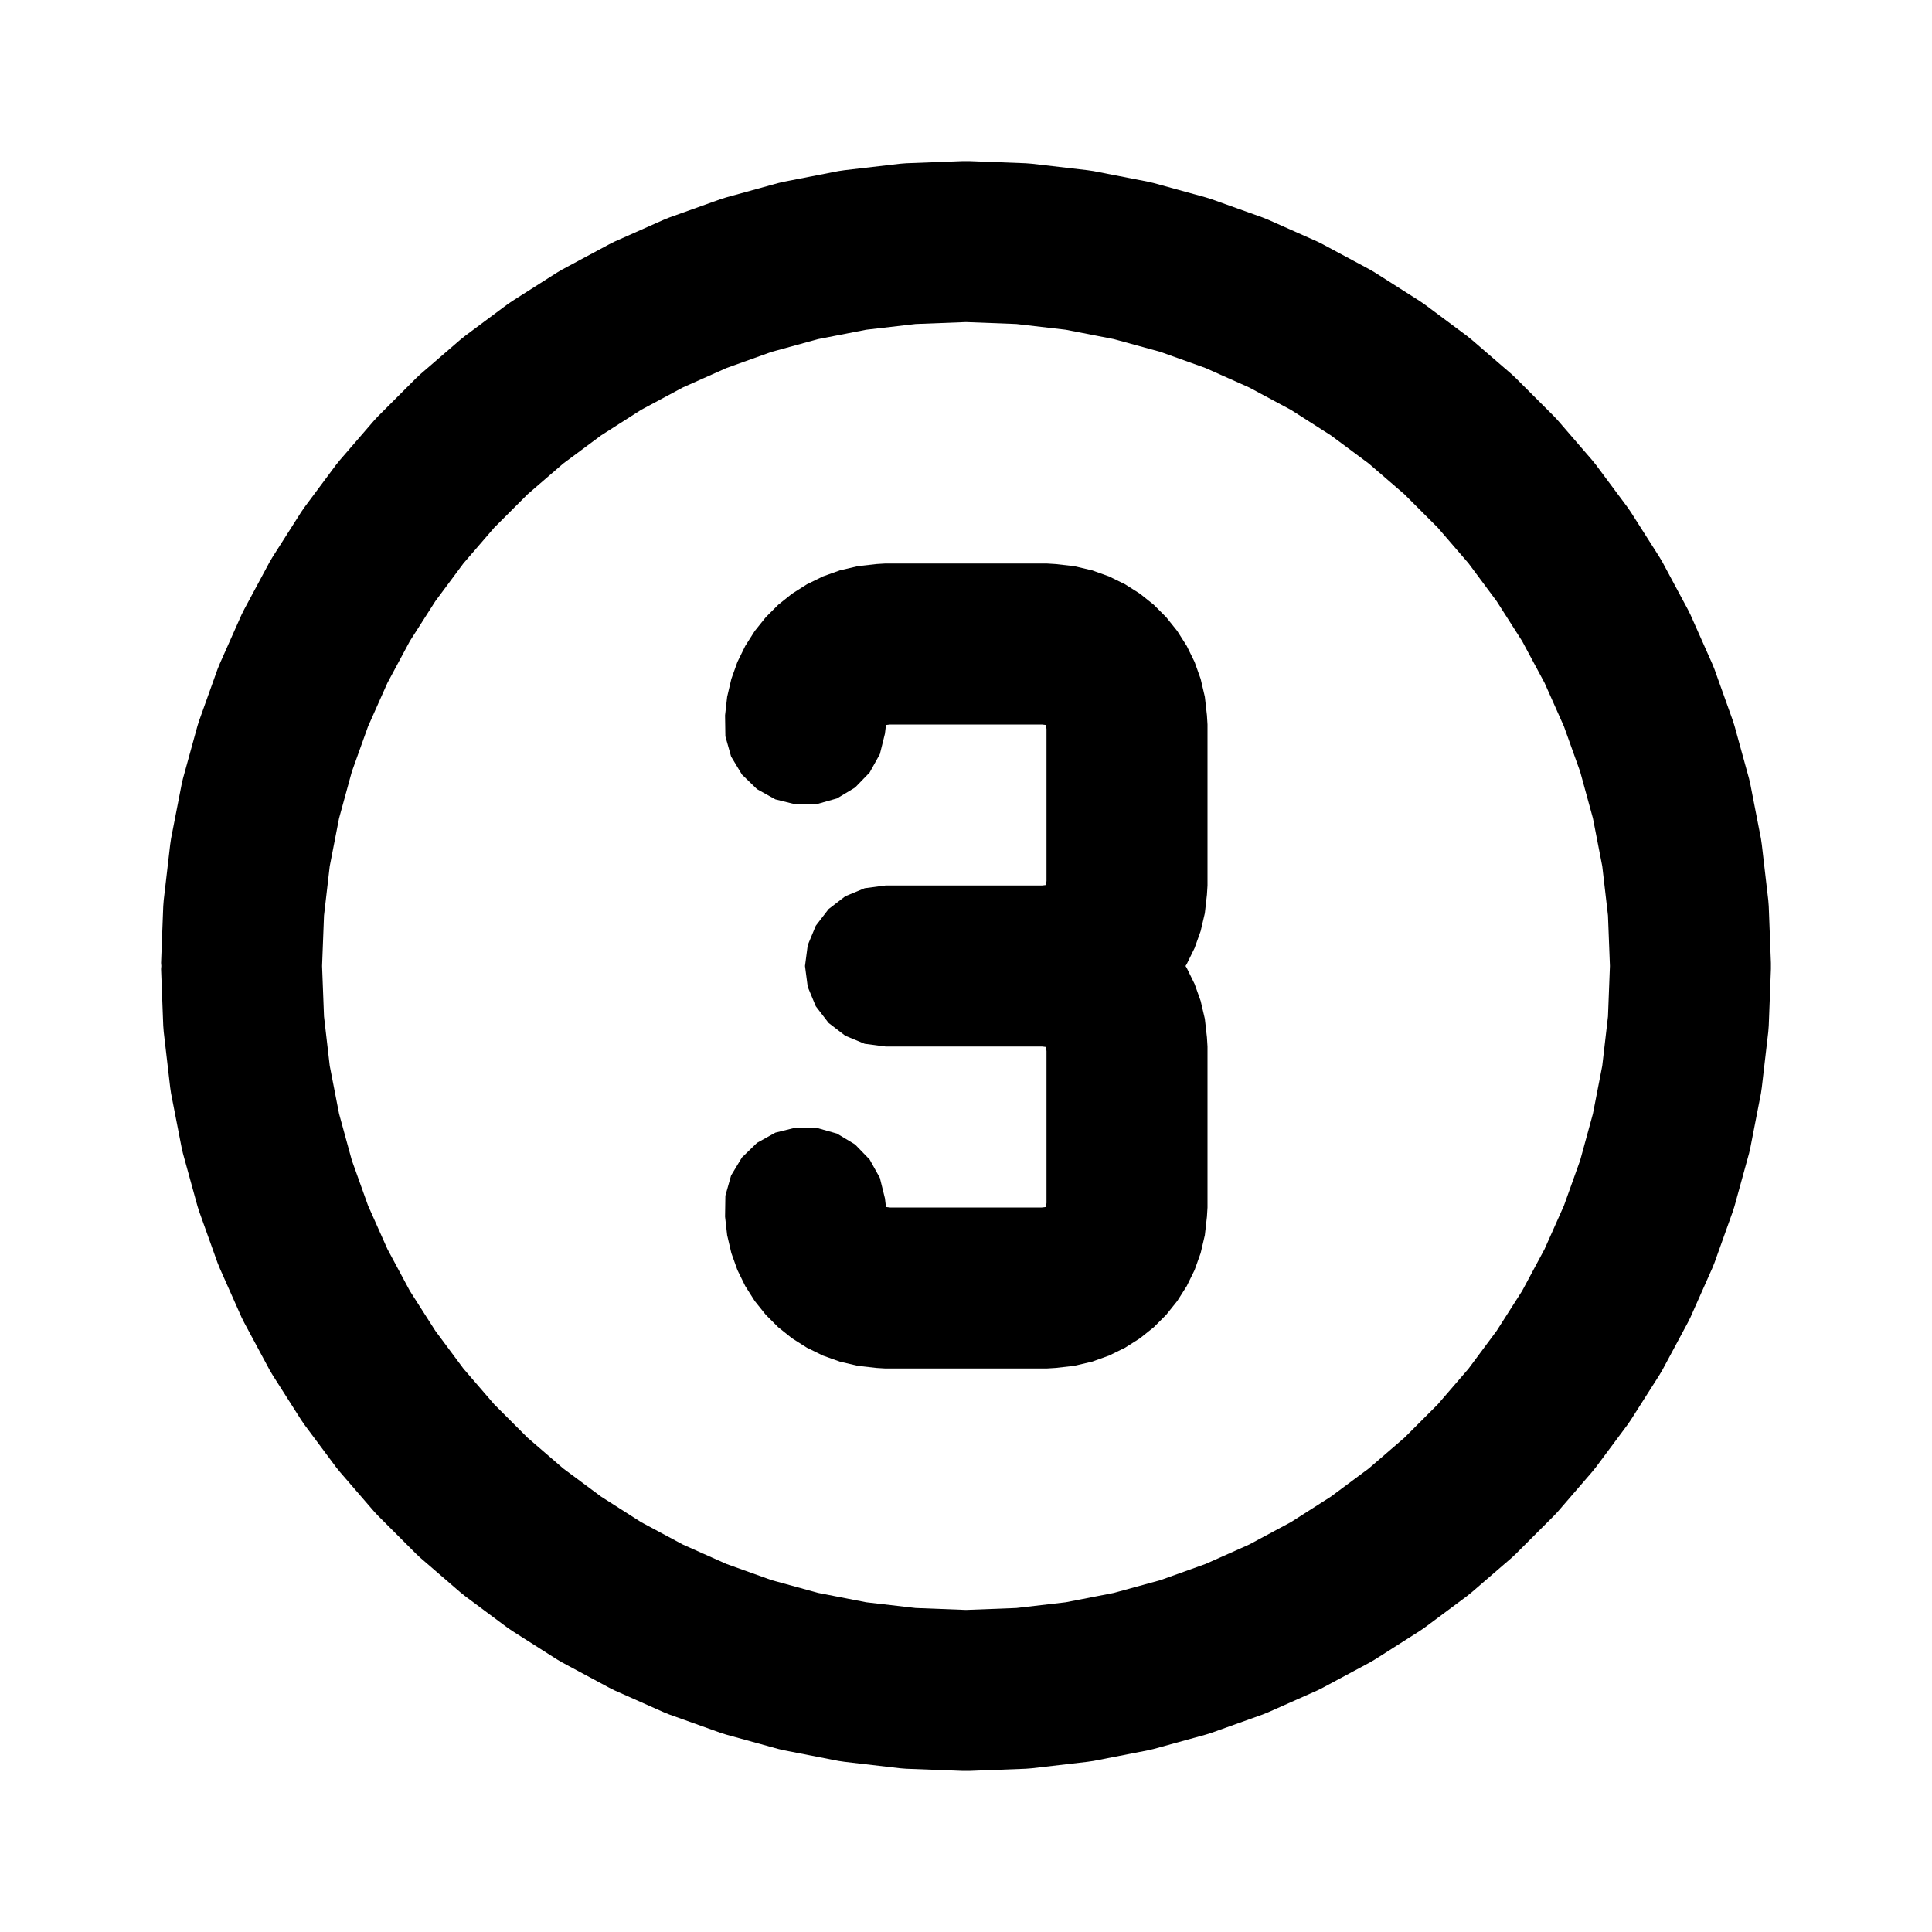
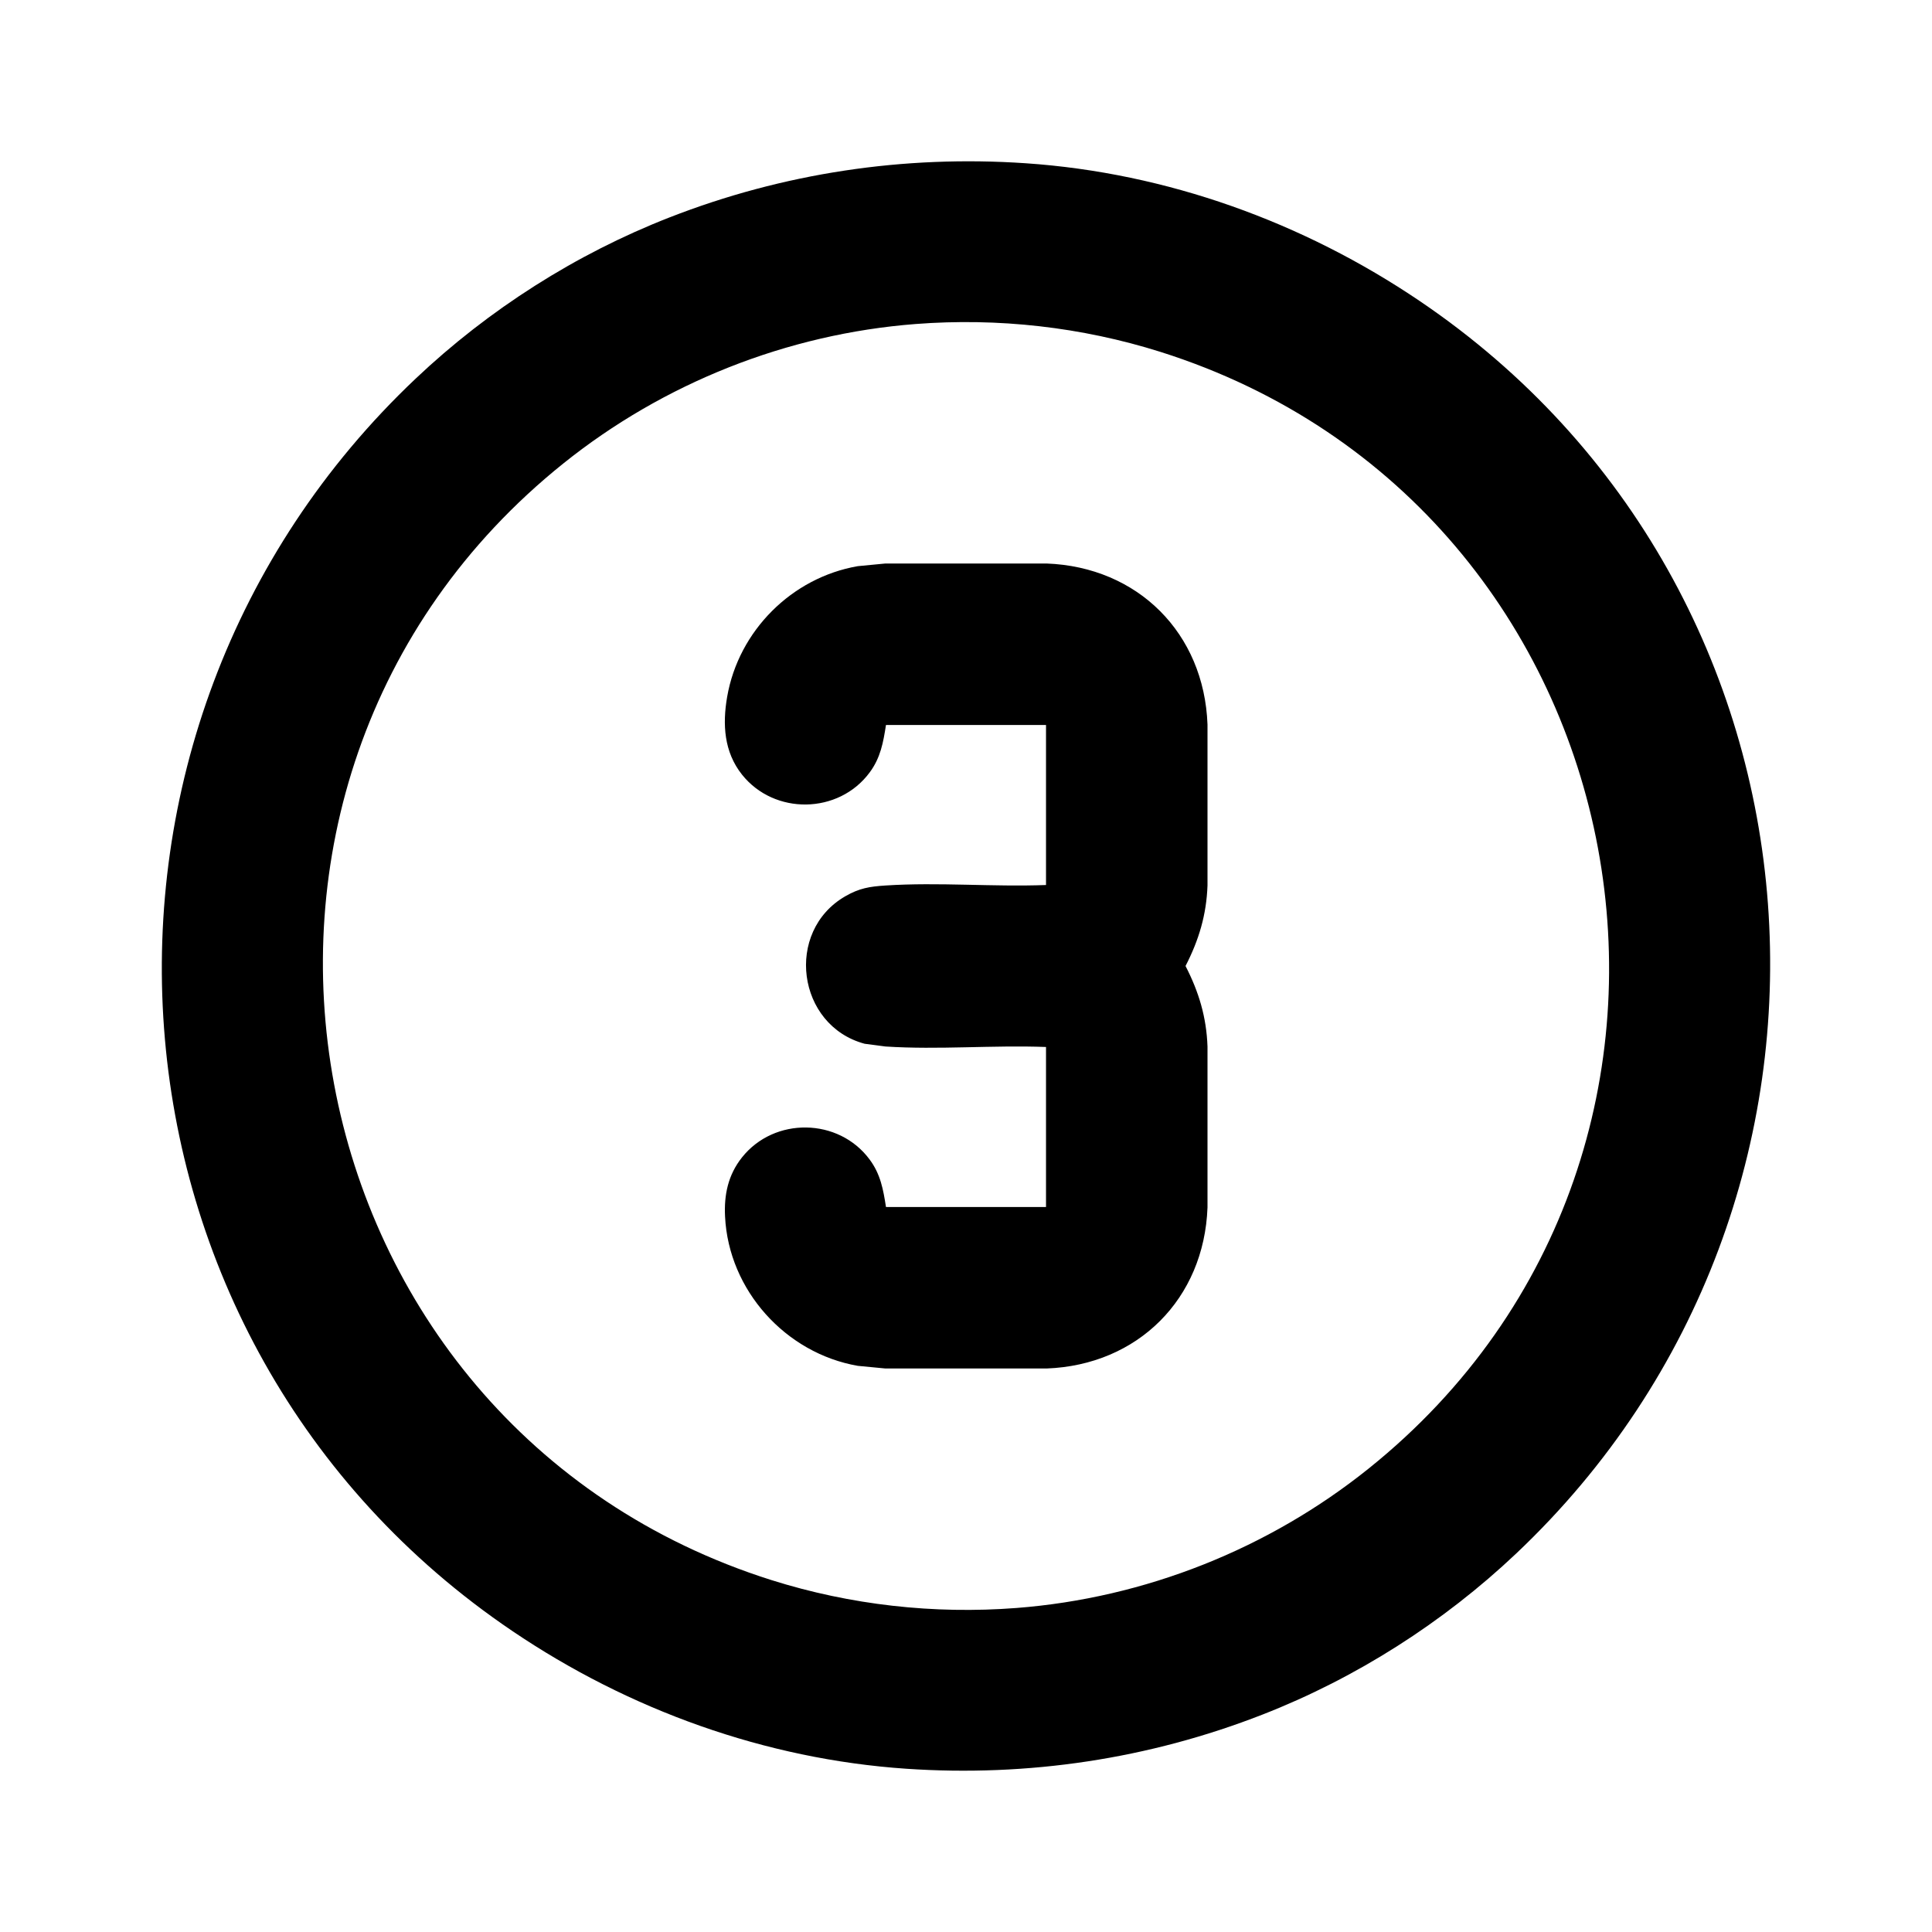
<svg xmlns="http://www.w3.org/2000/svg" width="24" height="24" viewBox="0 0 24 24" fill="currentColor">
-   <path d="     M13.114 7.007L13.344 7.033L13.566 7.085L13.776 7.16L13.976 7.258L14.162 7.376L14.333 7.513L14.487 7.667L14.624 7.838L13.78 8.375L14.624 7.838L14.742 8.024L14.84 8.224L14.915 8.434L14.967 8.656L14.993 8.886L15 9V11L14.993 11.114L14.967 11.344L14.915 11.566L14.84 11.776L14.742 11.976L14.727 12L14.742 12.024L14.84 12.224L14.915 12.434L14.967 12.656L14.993 12.886L15 13V15L14.993 15.114L14.967 15.344L14.915 15.566L14.84 15.776L14.742 15.976L14.624 16.162L13.78 15.625L14.624 16.162L14.487 16.333L14.333 16.487L14.162 16.624L13.625 15.78L14.162 16.624L13.976 16.742L13.776 16.84L13.566 16.915L13.344 16.967L13.114 16.993L13 17H11L10.886 16.993L10.656 16.967L10.434 16.915L10.224 16.84L10.024 16.742L9.838 16.624L9.667 16.487L9.513 16.333L9.376 16.162L9.258 15.976L9.16 15.776L9.085 15.566L9.033 15.344L9.007 15.114L9.011 14.853L9.082 14.602L9.217 14.378L9.404 14.197L9.632 14.07L9.886 14.007L10.147 14.011L10.398 14.082L10.622 14.217L10.803 14.404L10.93 14.632L10.993 14.886L11.006 14.994L11.057 15H12.943L12.994 14.994L13 14.943V13.057L12.994 13.006L12.943 13H11L10.741 12.966L10.5 12.866L10.293 12.707L10.134 12.5L10.034 12.259L10 12L10.034 11.741L10.134 11.5L10.293 11.293L10.5 11.134L10.741 11.034L11 11H12.943L12.994 10.994L13 10.943V9.057L12.994 9.006L12.943 9H11.057L11.006 9.006L10.993 9.114L10.93 9.368L10.803 9.596L10.622 9.783L10.398 9.918L10.147 9.989L9.886 9.993L9.632 9.93L9.404 9.803L9.217 9.622L9.082 9.398L9.011 9.147L9.007 8.886L9.033 8.656L9.085 8.434L9.16 8.224L9.258 8.024L9.376 7.838L10.22 8.375L9.376 7.838L9.513 7.667L9.667 7.513L9.838 7.376L10.024 7.258L10.224 7.16L10.434 7.085L10.656 7.033L10.886 7.007L11 7H13Z     M9.376 16.162L10.22 15.625Z     M21.886 13.507L20.893 13.392L21.886 13.507L21.875 13.583L21.744 14.255L21.727 14.329L20.762 14.064L21.727 14.329L21.547 14.982L20.583 14.717L21.524 15.054L21.298 15.686L20.356 15.349L21.27 15.755L20.999 16.365L20.966 16.431L20.652 17.016L20.615 17.079L19.771 16.542L20.615 17.079L20.26 17.637L20.219 17.697L19.825 18.226L19.779 18.283L19.349 18.781L19.299 18.834L18.834 19.299L18.781 19.349L18.127 18.592L18.781 19.349L18.283 19.779L18.226 19.825L17.697 20.219L17.637 20.26L17.079 20.615L16.542 19.771L17.079 20.615L17.016 20.652L16.431 20.966L15.958 20.085L16.431 20.966L16.365 20.999L15.755 21.27L15.349 20.356L15.686 21.298L15.054 21.524L14.717 20.583L14.982 21.547L14.329 21.727L14.064 20.762L14.329 21.727L14.255 21.744L13.583 21.875L13.507 21.886L12.819 21.966L12.742 21.972L12.038 21.999H11.962L11.258 21.972L11.181 21.966L10.493 21.886L10.417 21.875L9.745 21.744L9.671 21.727L9.018 21.547L8.946 21.524L8.314 21.298L8.245 21.27L7.635 20.999L7.569 20.966L6.984 20.652L6.921 20.615L6.363 20.26L6.303 20.219L5.774 19.825L5.717 19.779L5.219 19.349L5.166 19.299L4.701 18.834L4.651 18.781L4.221 18.283L4.175 18.226L3.781 17.697L3.74 17.637L3.385 17.079L4.229 16.542L3.385 17.079L3.348 17.016L3.034 16.431L3.001 16.365L2.73 15.755L2.702 15.686L2.476 15.054L2.453 14.982L3.417 14.717L2.453 14.982L2.273 14.329L3.238 14.064L2.273 14.329L2.256 14.255L2.125 13.583L2.114 13.507L2.034 12.819L2.028 12.742L2.001 12.038L2.004 12L2.001 11.962L2.028 11.258L2.034 11.181L2.114 10.493L2.125 10.417L2.256 9.745L2.273 9.671L3.238 9.936L2.273 9.671L2.453 9.018L3.417 9.283L2.453 9.018L2.476 8.946L2.702 8.314L2.73 8.245L3.644 8.651L2.73 8.245L3.001 7.635L3.034 7.569L3.348 6.984L3.385 6.921L4.229 7.458L3.385 6.921L3.74 6.363L3.781 6.303L4.175 5.774L4.221 5.717L4.651 5.219L5.408 5.873L4.651 5.219L4.701 5.166L5.166 4.701L5.219 4.651L5.717 4.221L5.774 4.175L6.303 3.781L6.363 3.74L6.921 3.385L7.458 4.229L6.921 3.385L6.984 3.348L7.569 3.034L7.635 3.001L8.245 2.73L8.314 2.702L8.946 2.476L9.018 2.453L9.671 2.273L9.936 3.238L9.671 2.273L9.745 2.256L10.417 2.125L10.493 2.114L11.181 2.034L11.258 2.028L11.962 2.001H12.038L12.742 2.028L12.819 2.034L13.507 2.114L13.583 2.125L14.255 2.256L14.329 2.273L14.064 3.238L14.329 2.273L14.982 2.453L15.054 2.476L15.686 2.702L15.755 2.73L16.365 3.001L16.431 3.034L17.016 3.348L17.079 3.385L16.542 4.229L17.079 3.385L17.637 3.74L17.697 3.781L18.226 4.175L18.283 4.221L18.781 4.651L18.834 4.701L19.299 5.166L19.349 5.219L18.592 5.873L19.349 5.219L19.779 5.717L19.825 5.774L20.219 6.303L20.26 6.363L20.615 6.921L19.771 7.458L20.615 6.921L20.652 6.984L20.966 7.569L20.085 8.042L20.966 7.569L20.999 7.635L21.27 8.245L20.356 8.651L21.27 8.245L21.298 8.314L21.524 8.946L21.547 9.018L20.583 9.283L21.547 9.018L21.727 9.671L21.744 9.745L21.875 10.417L21.886 10.493L21.966 11.181L21.972 11.258L21.999 11.962V12.038L21.972 12.742L21.966 12.819Z     M7.737 20.652L8.042 20.085Z     M9.283 20.583L9.264 20.652L9.283 20.583Z     M6.941 20.583L7.458 19.771Z     M11.374 4.025L10.761 4.096L10.165 4.212L9.585 4.371L9.024 4.572L8.483 4.813L7.963 5.092L7.468 5.408L6.997 5.758L6.554 6.14L6.14 6.554L5.758 6.997L5.408 7.468L5.092 7.963L4.813 8.483L4.572 9.024L4.371 9.585L4.212 10.165L4.096 10.761L4.025 11.374L4.001 12L4.025 12.626L4.096 13.239L4.212 13.835L4.371 14.415L4.572 14.976L4.813 15.517L5.092 16.037L5.408 16.532L5.758 17.003L6.14 17.446L6.554 17.86L6.997 18.242L7.468 18.592L7.963 18.908L8.483 19.187L9.024 19.428L9.585 19.629L10.165 19.788L10.761 19.904L11.374 19.975L12 19.999L12.626 19.975L13.239 19.904L13.835 19.788L14.415 19.629L14.976 19.428L15.517 19.187L16.037 18.908L16.532 18.592L17.003 18.242L17.446 17.86L17.86 17.446L18.242 17.003L18.592 16.532L18.908 16.037L19.187 15.517L19.428 14.976L19.629 14.415L19.788 13.835L19.904 13.239L19.975 12.626L19.999 12L19.975 11.374L19.904 10.761L19.788 10.165L19.629 9.585L19.428 9.024L19.187 8.483L18.908 7.963L18.592 7.468L18.242 6.997L17.86 6.554L17.446 6.14L17.003 5.758L16.532 5.408L16.037 5.092L15.517 4.813L14.976 4.572L14.415 4.371L13.835 4.212L13.239 4.096L12.626 4.025L12 4.001Z     M6.9 4.584L6.749 4.381Z     M15.054 21.524L14.982 21.547L14.717 20.583Z     M15.755 21.27L15.686 21.298L15.349 20.356Z     M21.298 15.686L21.27 15.755L20.356 15.349Z     M21.547 14.982L21.524 15.054L20.583 14.717Z" />
+   <path d="     M14.727 12C14.893 12.322 14.987 12.636 15 13V15C14.958 16.135 14.135 16.958 13 17H11L10.656 16.967C9.759 16.811 9.052 16.028 9.007 15.114C8.993 14.843 9.044 14.596 9.217 14.378C9.619 13.872 10.418 13.884 10.803 14.404C10.939 14.587 10.972 14.777 11.006 14.994H12.994V13.006C12.33 12.981 11.663 13.043 11 13L10.741 12.966C9.899 12.74 9.745 11.57 10.5 11.134C10.675 11.033 10.802 11.013 11 11C11.663 10.957 12.33 11.019 12.994 10.994V9.006H11.006C10.972 9.223 10.939 9.413 10.803 9.596C10.418 10.116 9.619 10.128 9.217 9.622C8.993 9.34 8.974 8.997 9.033 8.656C9.175 7.836 9.836 7.175 10.656 7.033L11 7H13C14.135 7.042 14.958 7.865 15 9V11C14.987 11.364 14.893 11.678 14.727 12Z     M12.742 2.028C14.492 2.147 16.188 2.759 17.637 3.74C22.946 7.332 23.462 14.925 18.834 19.299C17.929 20.155 16.846 20.845 15.686 21.298C14.274 21.85 12.77 22.075 11.258 21.972C9.508 21.853 7.812 21.241 6.363 20.26C1.052 16.667 0.539 9.075 5.166 4.701C6.071 3.845 7.154 3.155 8.314 2.702C9.726 2.15 11.23 1.925 12.742 2.028Z     M11.374 4.025C9.78 4.148 8.243 4.758 6.997 5.758C2.03 9.744 3.51 17.709 9.585 19.629C10.565 19.938 11.602 20.054 12.626 19.975C14.22 19.852 15.757 19.242 17.003 18.242C21.97 14.256 20.49 6.291 14.415 4.371C13.435 4.062 12.398 3.946 11.374 4.025Z" />
</svg>
